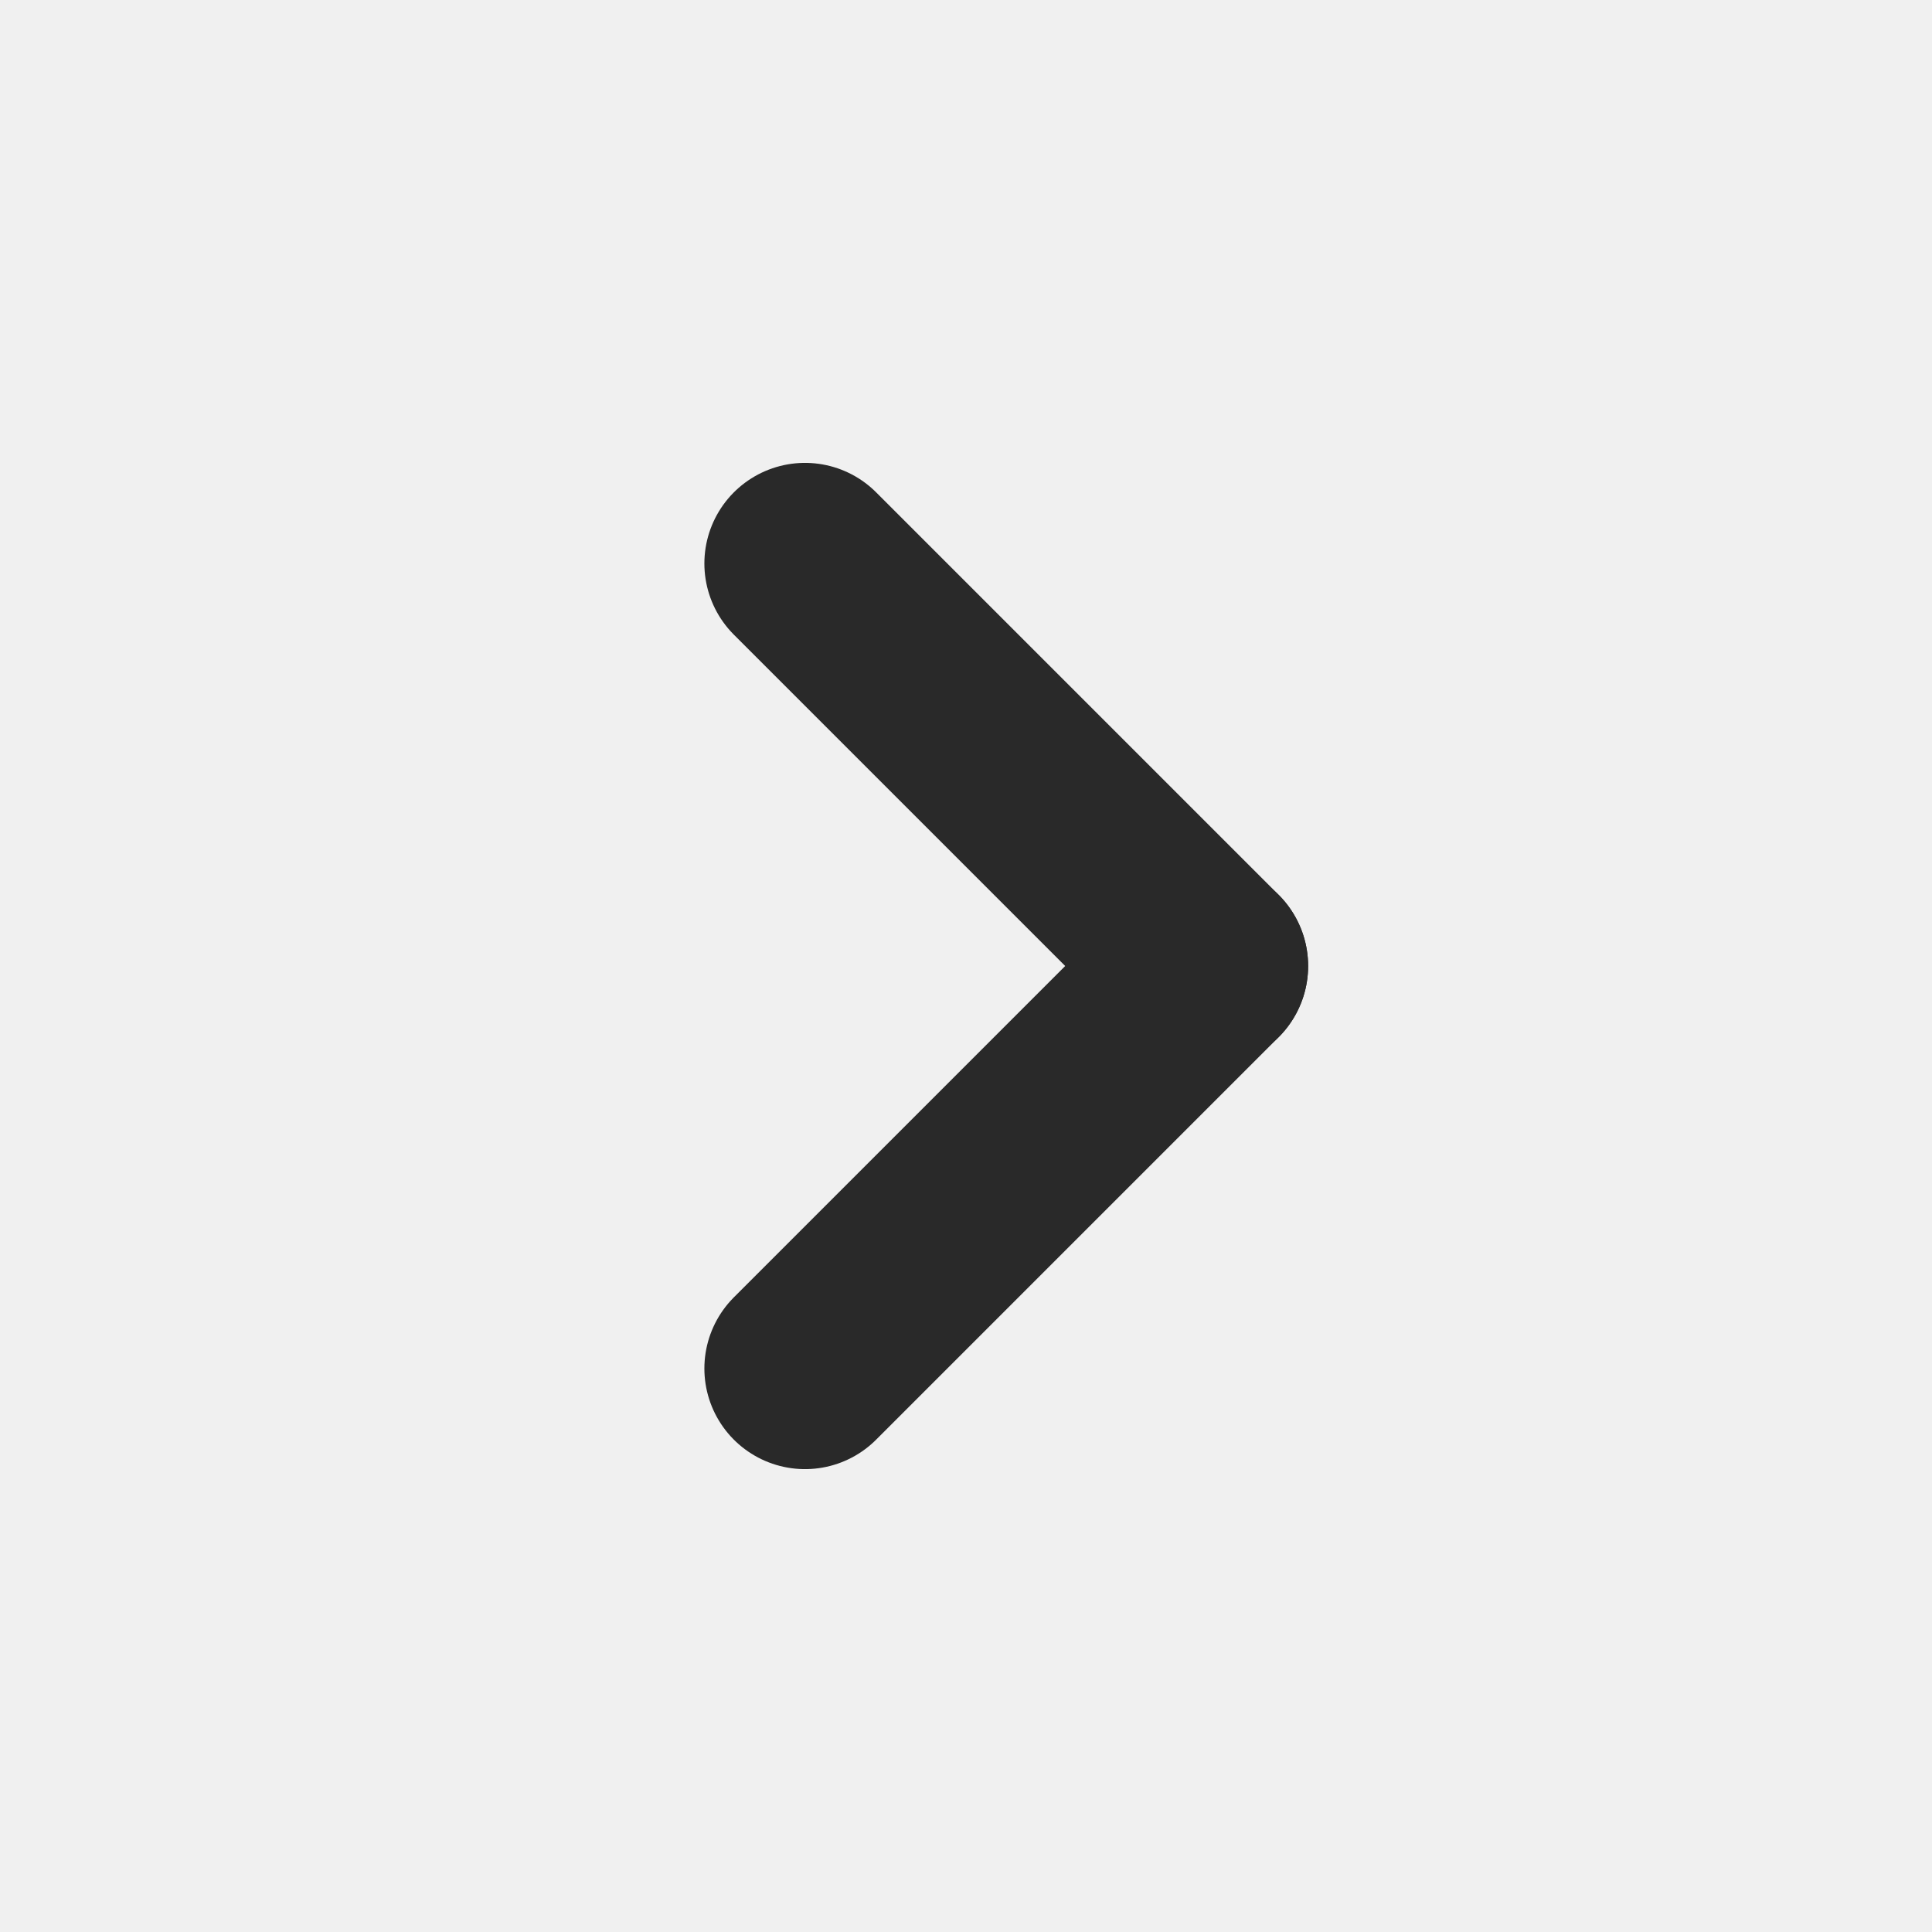
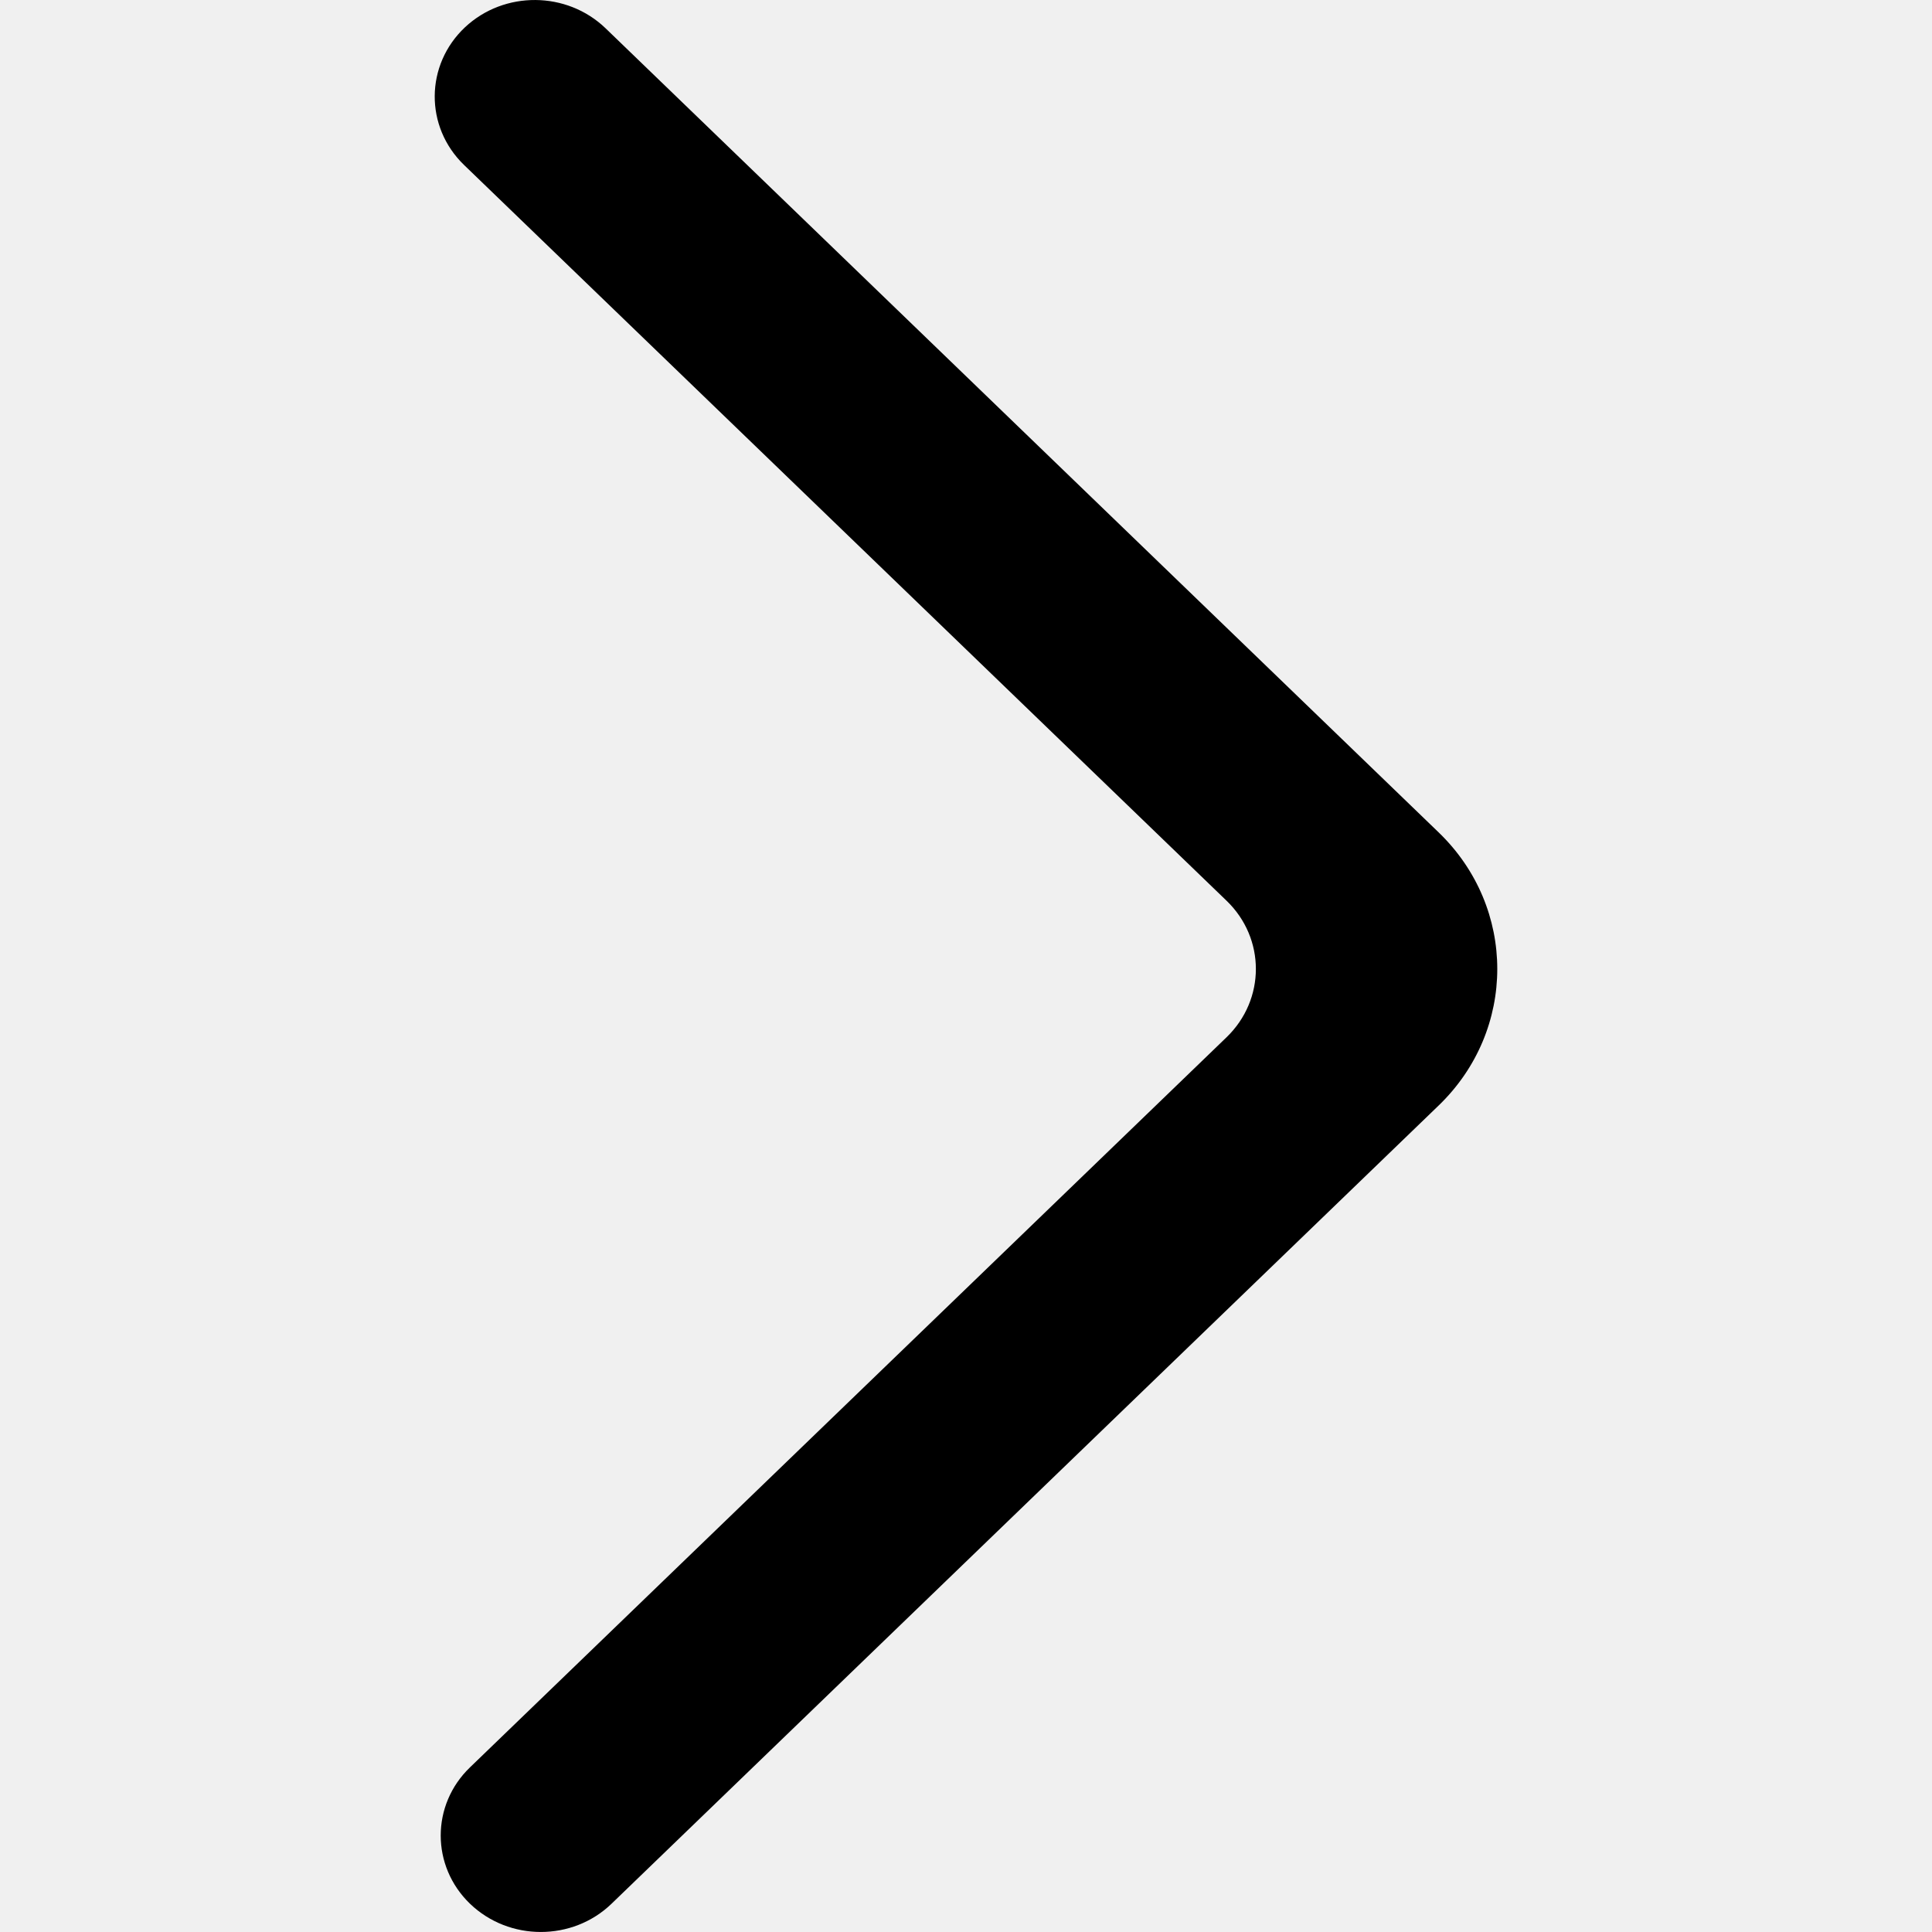
- <svg xmlns="http://www.w3.org/2000/svg" width="64px" height="64px" viewBox="0 0 24 24" fill="none" stroke="#000000">
+ <svg xmlns="http://www.w3.org/2000/svg" width="64px" height="64px" viewBox="-4.5 0 20 20" version="1.1" fill="#000000">
  <g id="SVGRepo_bgCarrier" stroke-width="0" />
  <g id="SVGRepo_tracerCarrier" stroke-linecap="round" stroke-linejoin="round" />
  <g id="SVGRepo_iconCarrier">
-     <g clip-path="url(#clip0_429_11254)">
-       <path d="M10 17L15 12" stroke="#292929" stroke-width="2.5" stroke-linecap="round" stroke-linejoin="round" />
-       <path d="M15 12L10 7" stroke="#292929" stroke-width="2.5" stroke-linecap="round" stroke-linejoin="round" />
+     <defs> </defs>
+     <g id="Page-1" stroke="none" stroke-width="1" fill="none" fill-rule="evenodd">
+       <g id="Dribbble-Light-Preview" transform="translate(-305, -6679)" fill="#000000">
+         <g id="icons" transform="translate(56, 160)">
+           <path d="M249.366,6538.708 L249.366,6538.708 C249.771,6539.097 250.426,6539.097 250.83,6538.708 L259.393,6530.444 C260.202,6529.664 260.202,6528.397 259.393,6527.617 L250.768,6519.292 C250.367,6518.907 249.72,6518.902 249.314,6519.282 L249.314,6519.282 C248.9,6519.671 248.895,6520.312 249.303,6520.707 L257.197,6528.324 C257.602,6528.714 257.602,6529.347 257.197,6529.738 L249.366,6537.295 C248.961,6537.684 248.961,6538.318 249.366,6538.708" id="arrow_right-[#336]"> </path>
+         </g>
+       </g>
    </g>
-     <defs>
-       <clipPath id="clip0_429_11254">
-         <rect width="24" height="24" fill="white" />
-       </clipPath>
-     </defs>
  </g>
</svg>
